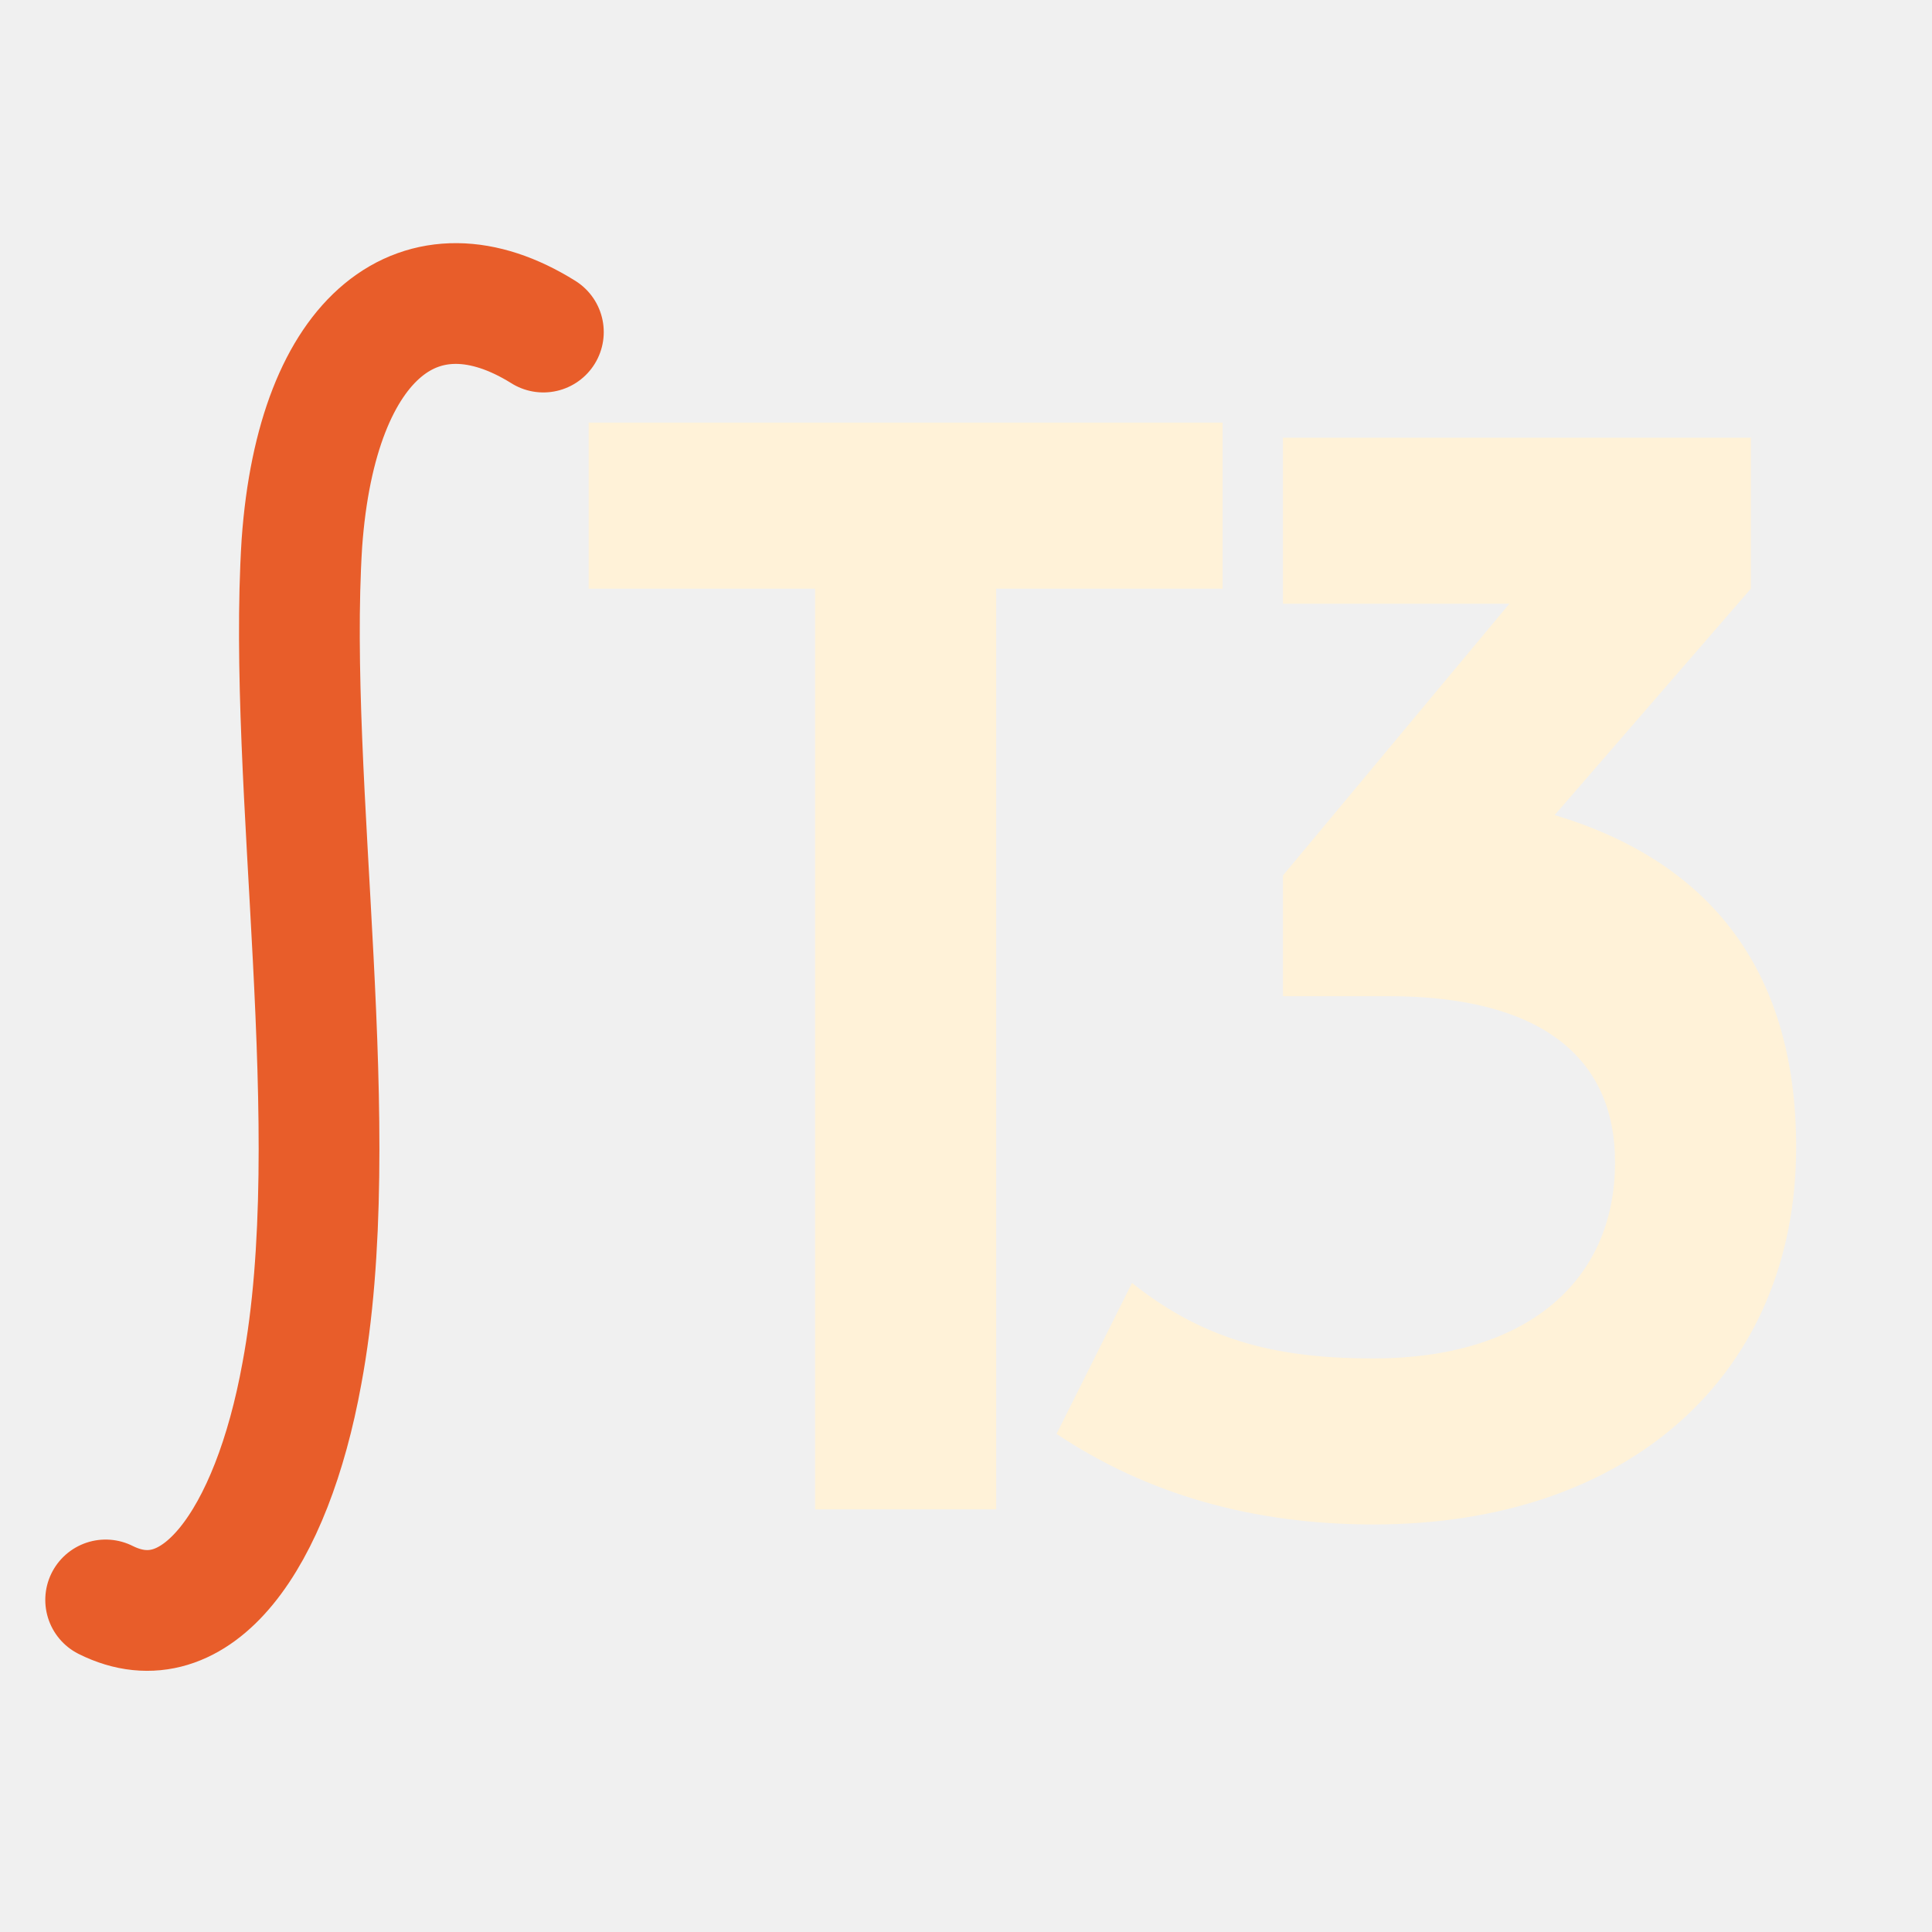
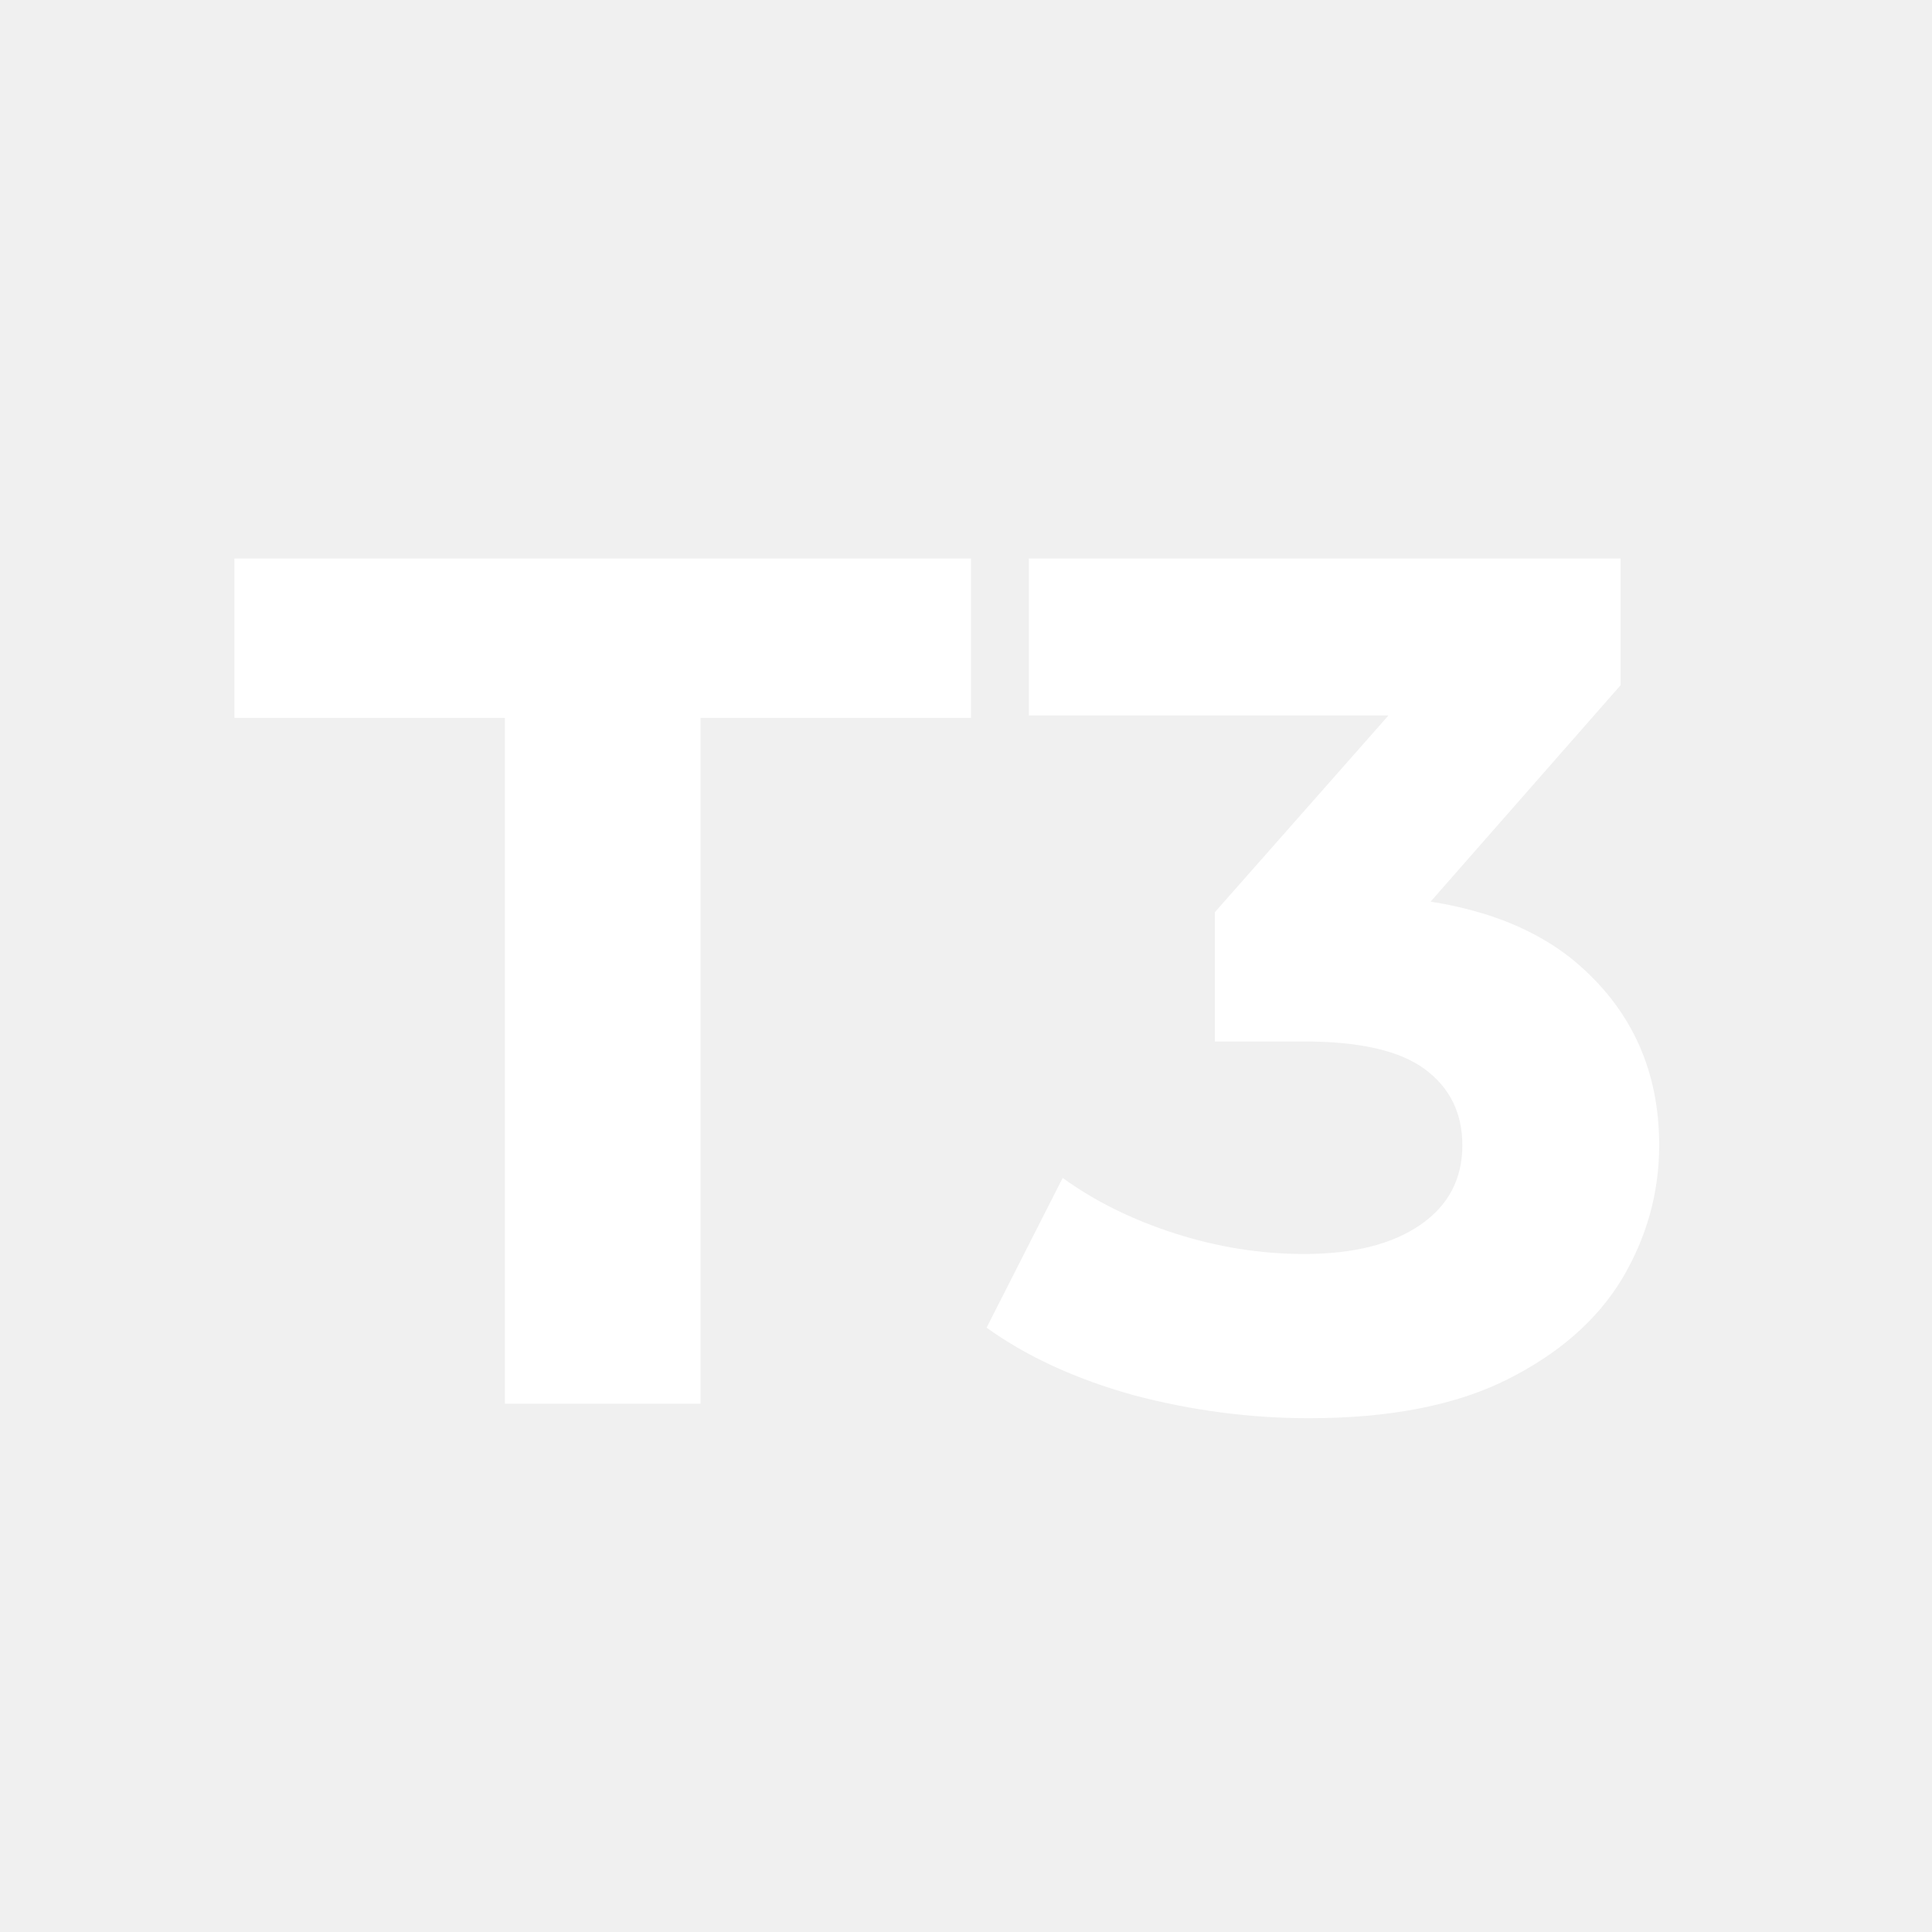
<svg xmlns="http://www.w3.org/2000/svg" width="128" height="128" viewBox="0 0 128 128" fill="none">
-   <path d="M36 22C28 17 21 22 20 36C19 52 23 75 20 91C18 102 13 109 7 106" stroke="#E85D2A" stroke-width="8" stroke-linecap="round" />
-   <path d="M39 28H81V39H66V100H54V39H39V28Z" fill="#FFF2D8" />
-   <path d="M85 29H116V39L103 54C113 57 119 64 119 76C119 91 108 101 91 101C83 101 76 99 70 95L75 85C80 89 85 90 91 90C101 90 107 85 107 77C107 70 102 66 92 66H85V58L100 40H85V29Z" fill="#FFF2D8" />
+   <path d="M33.451 93V47.56H15.531V37H64.331V47.56H46.411V93H33.451ZM86.725 93.96C82.832 93.96 78.965 93.453 75.125 92.44C71.285 91.373 68.032 89.88 65.365 87.96L70.405 78.04C72.539 79.587 75.019 80.813 77.845 81.72C80.672 82.627 83.525 83.08 86.405 83.08C89.659 83.08 92.219 82.44 94.085 81.16C95.952 79.88 96.885 78.12 96.885 75.88C96.885 73.747 96.059 72.067 94.405 70.84C92.752 69.613 90.085 69 86.405 69H80.485V60.44L96.085 42.76L97.525 47.4H68.165V37H107.365V45.4L91.845 63.08L85.285 59.32H89.045C95.925 59.32 101.125 60.867 104.645 63.96C108.165 67.053 109.925 71.027 109.925 75.88C109.925 79.027 109.099 81.987 107.445 84.76C105.792 87.48 103.259 89.693 99.845 91.4C96.432 93.107 92.059 93.96 86.725 93.96Z" fill="white" />
</svg>
